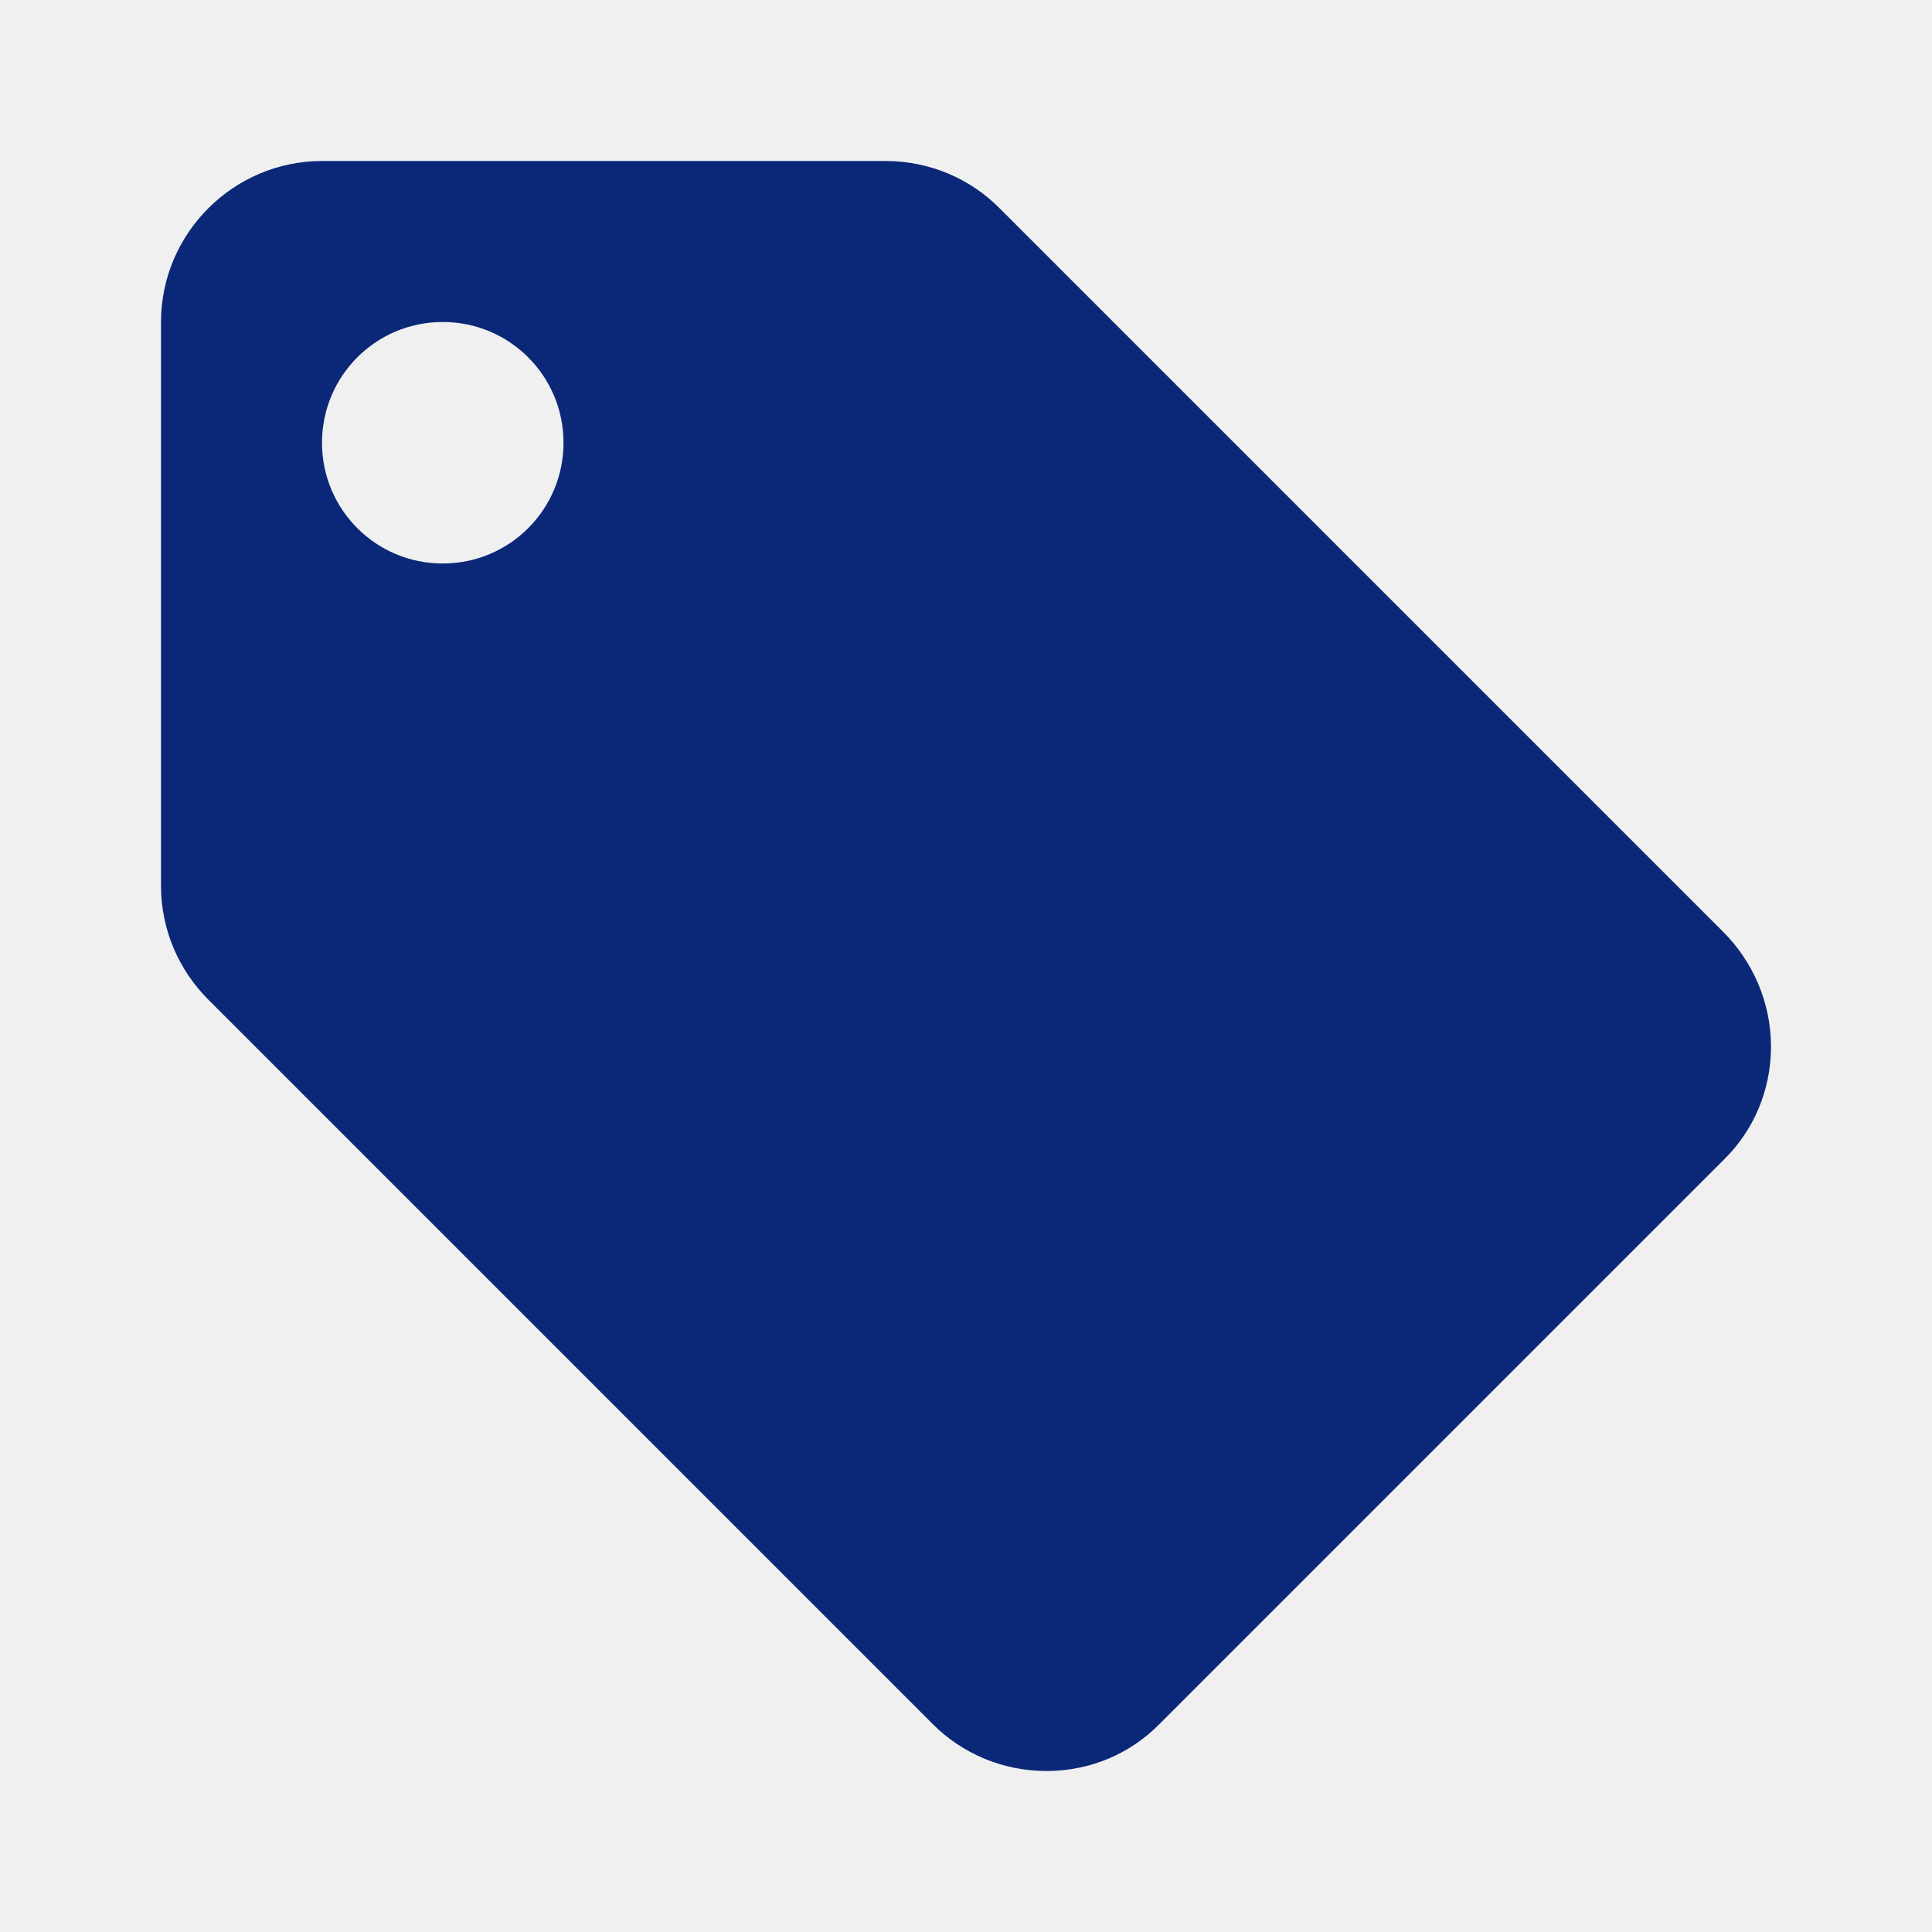
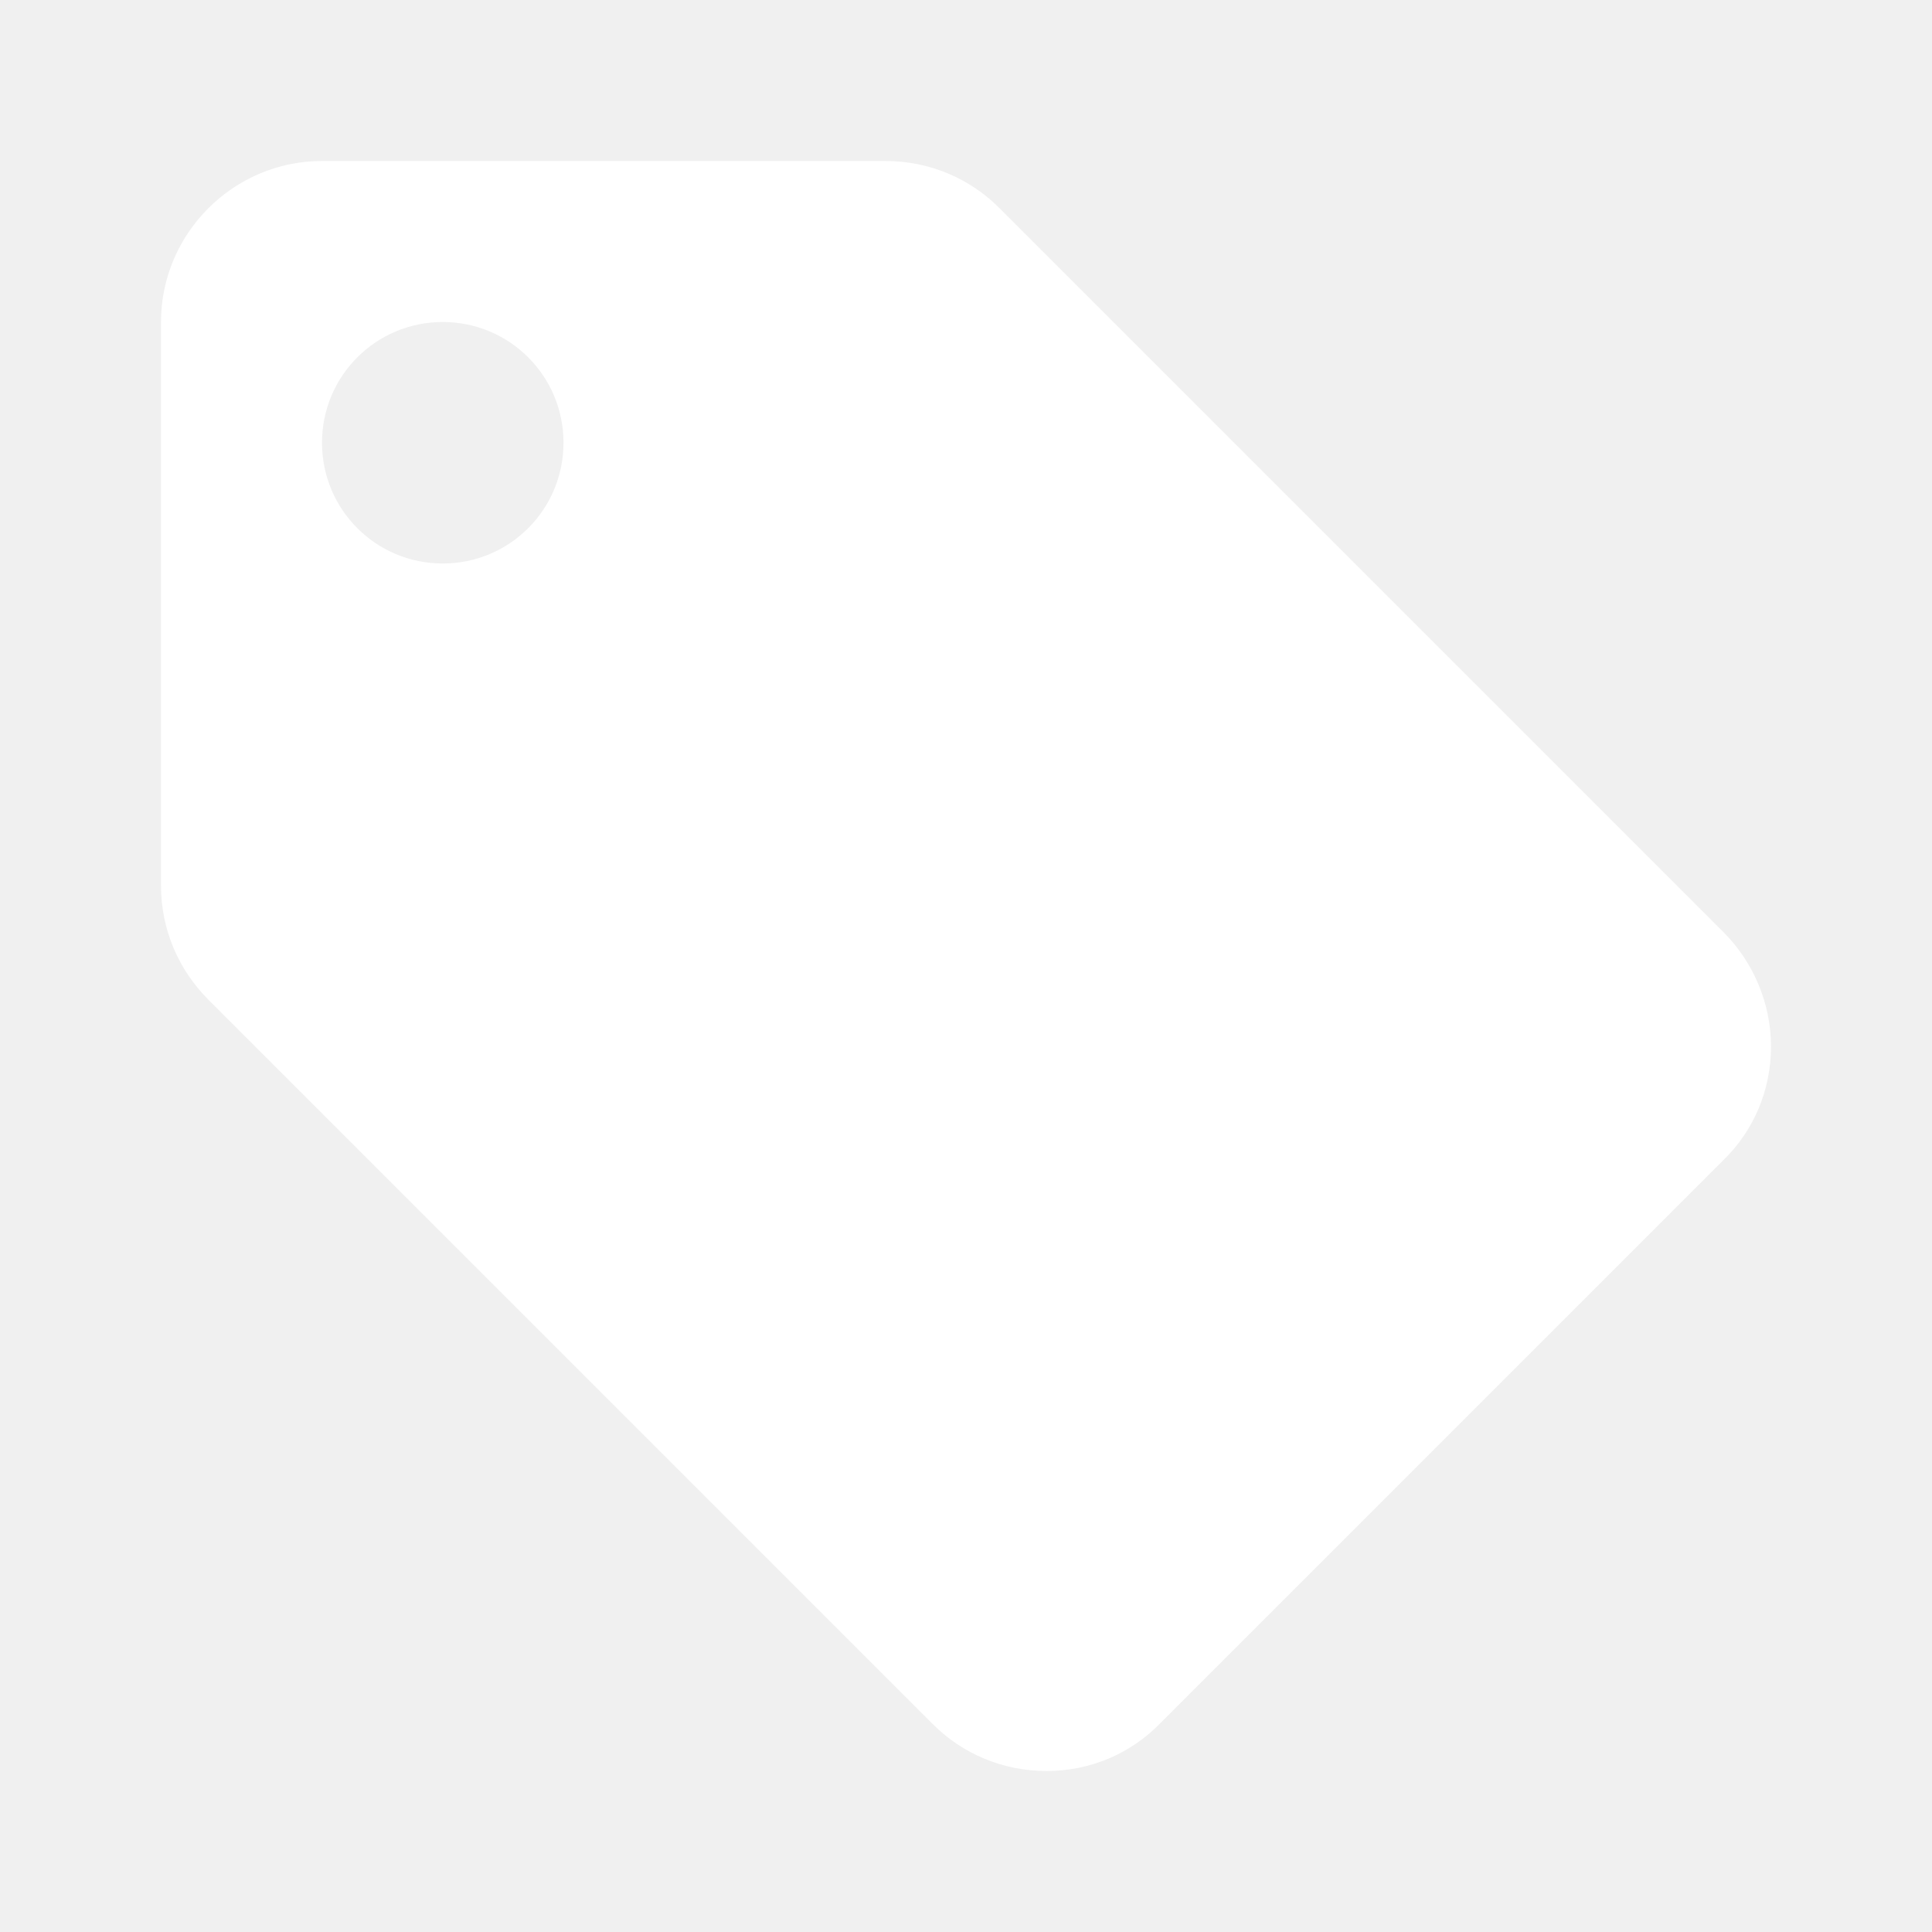
<svg xmlns="http://www.w3.org/2000/svg" width="24" height="24" viewBox="0 0 24 24" fill="none">
-   <path d="M21.41 11.58L12.41 2.58C12.05 2.22 11.55 2 11 2H4C2.9 2 2 2.9 2 4V11C2 11.55 2.22 12.05 2.59 12.42L11.59 21.42C11.95 21.78 12.45 22 13 22C13.55 22 14.05 21.78 14.41 21.41L21.41 14.41C21.78 14.05 22 13.55 22 13C22 12.45 21.77 11.94 21.41 11.58ZM5.5 7C4.67 7 4 6.33 4 5.5C4 4.67 4.67 4 5.5 4C6.33 4 7 4.67 7 5.5C7 6.33 6.33 7 5.5 7Z" fill="#0B2878" />
+   <path d="M21.41 11.58L12.41 2.58C12.05 2.22 11.55 2 11 2H4C2.9 2 2 2.9 2 4V11C2 11.55 2.22 12.05 2.59 12.42L11.59 21.42C11.95 21.78 12.45 22 13 22C13.55 22 14.05 21.78 14.41 21.41L21.41 14.41C21.78 14.05 22 13.55 22 13C22 12.45 21.77 11.94 21.41 11.58ZM5.5 7C4.67 7 4 6.33 4 5.5C4 4.67 4.67 4 5.5 4C6.33 4 7 4.67 7 5.5C7 6.33 6.33 7 5.5 7Z" fill="white" />
</svg>
